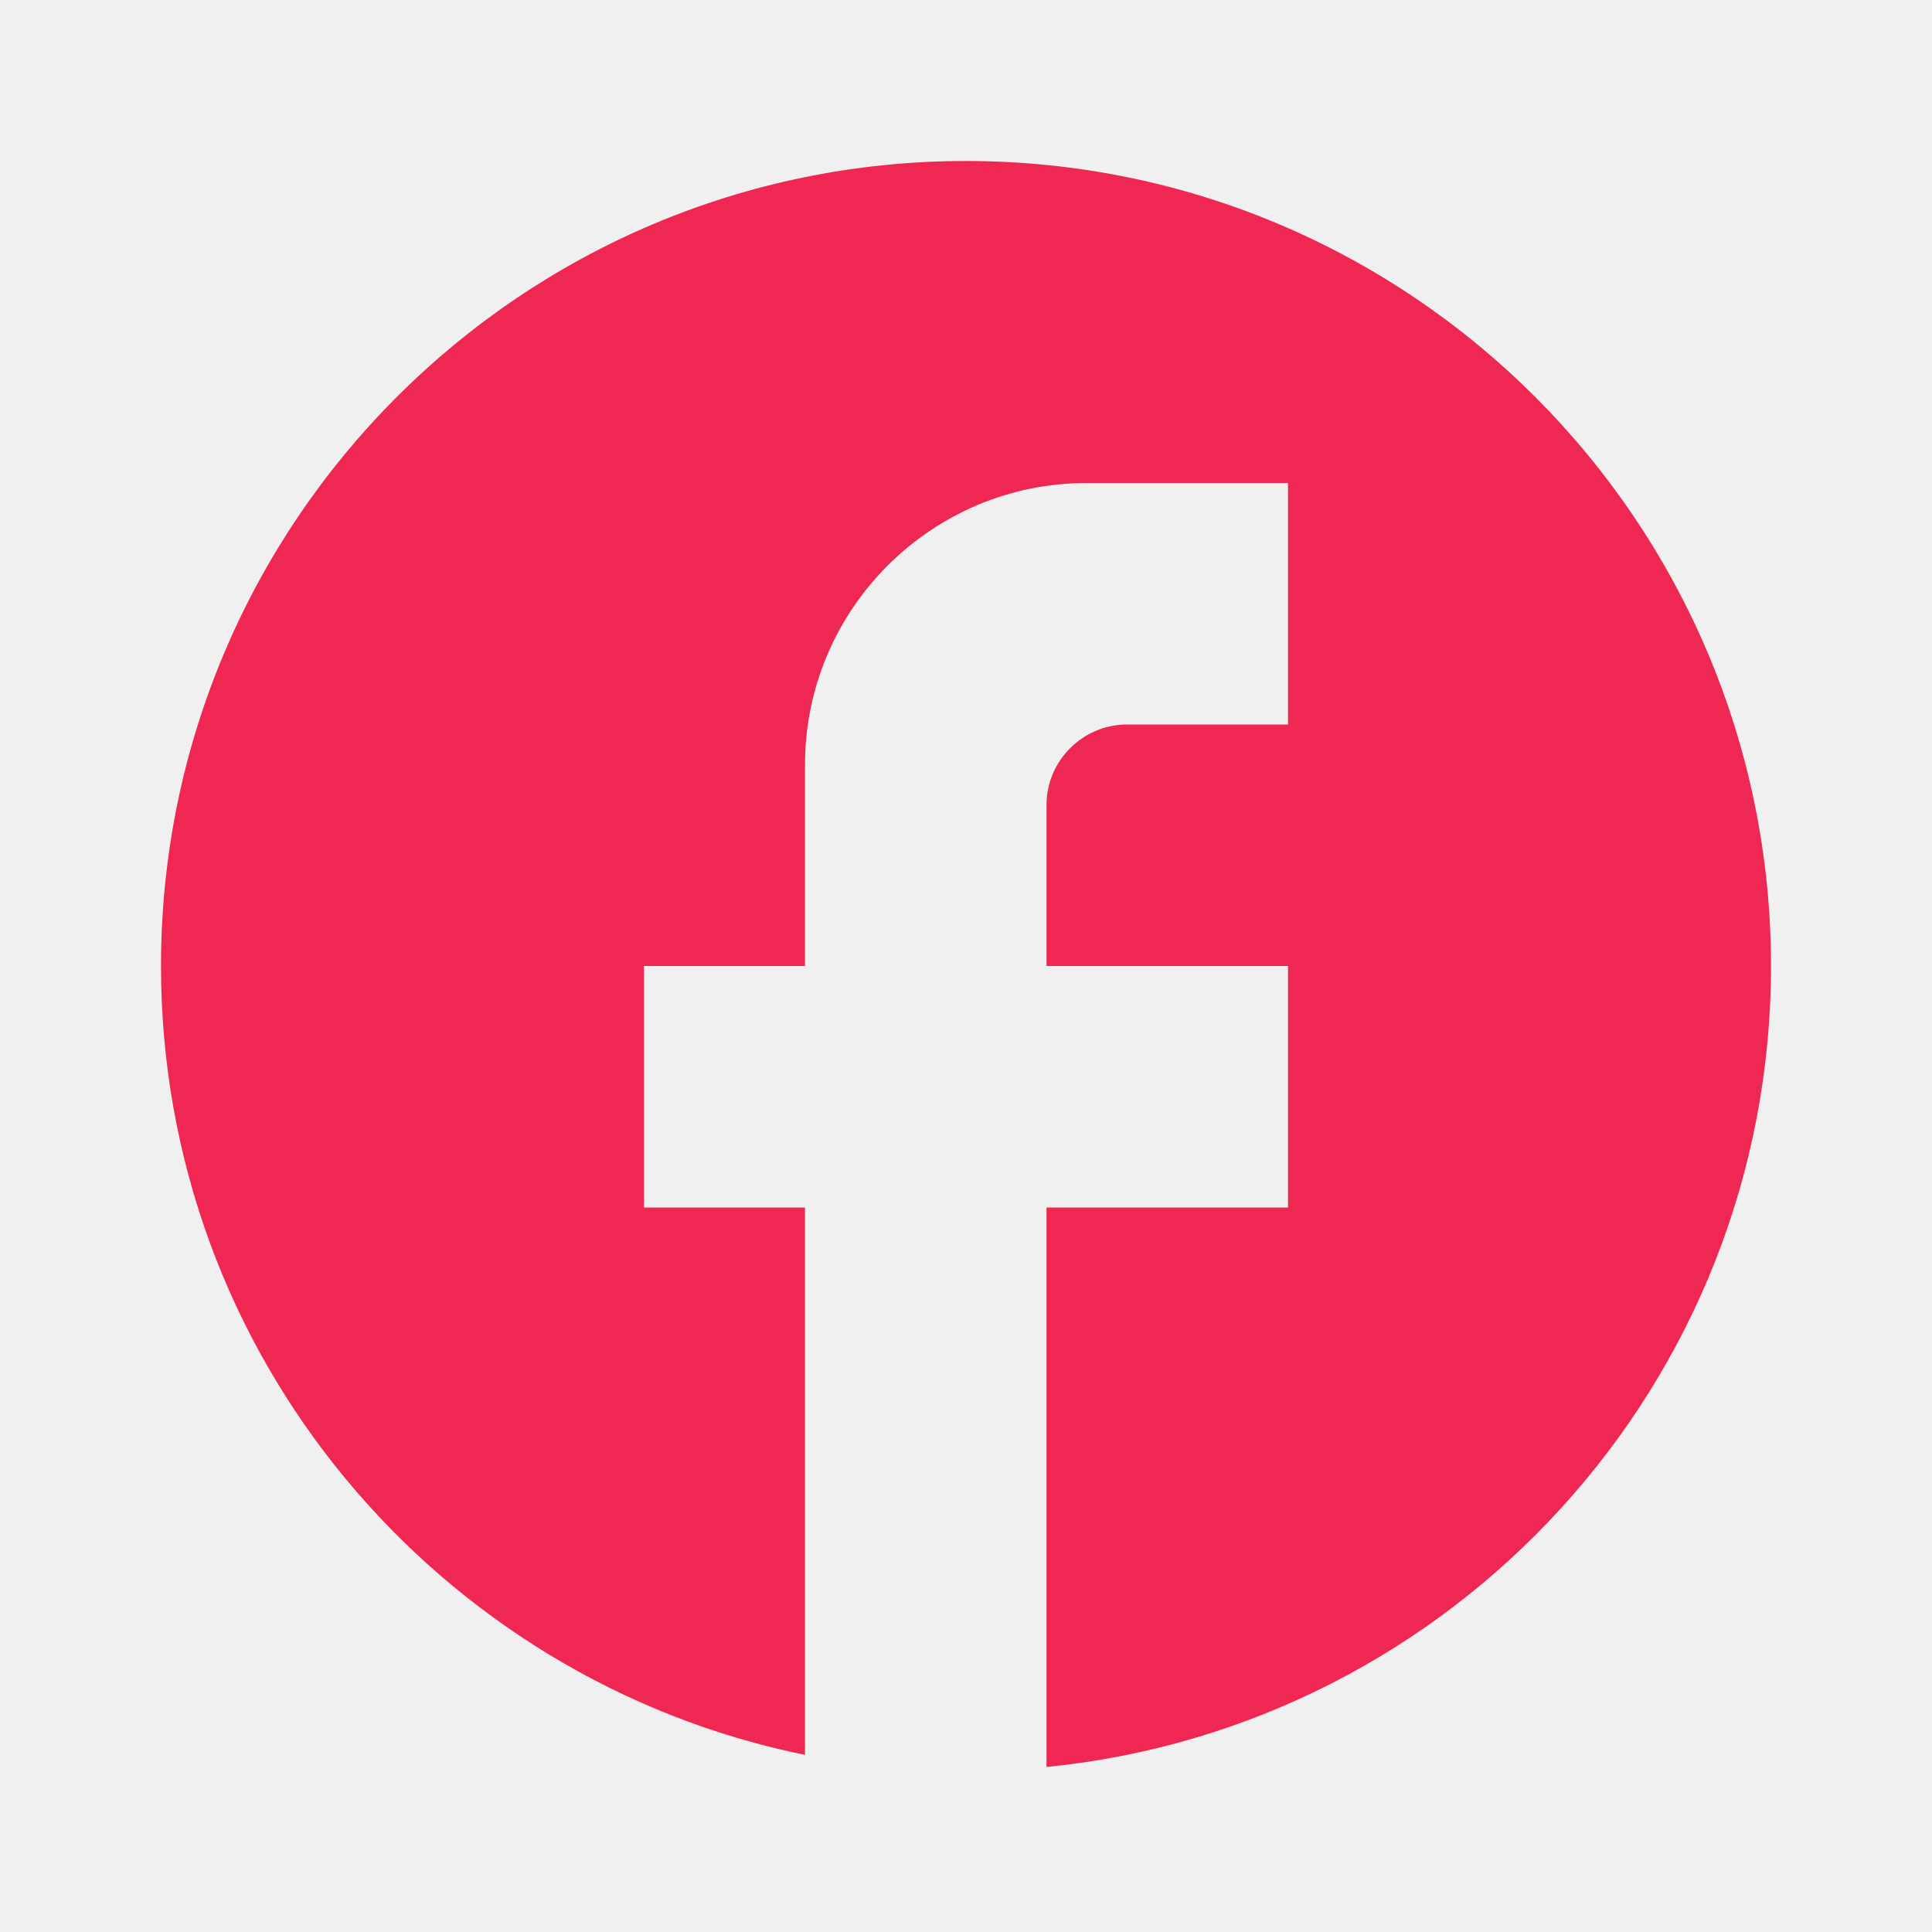
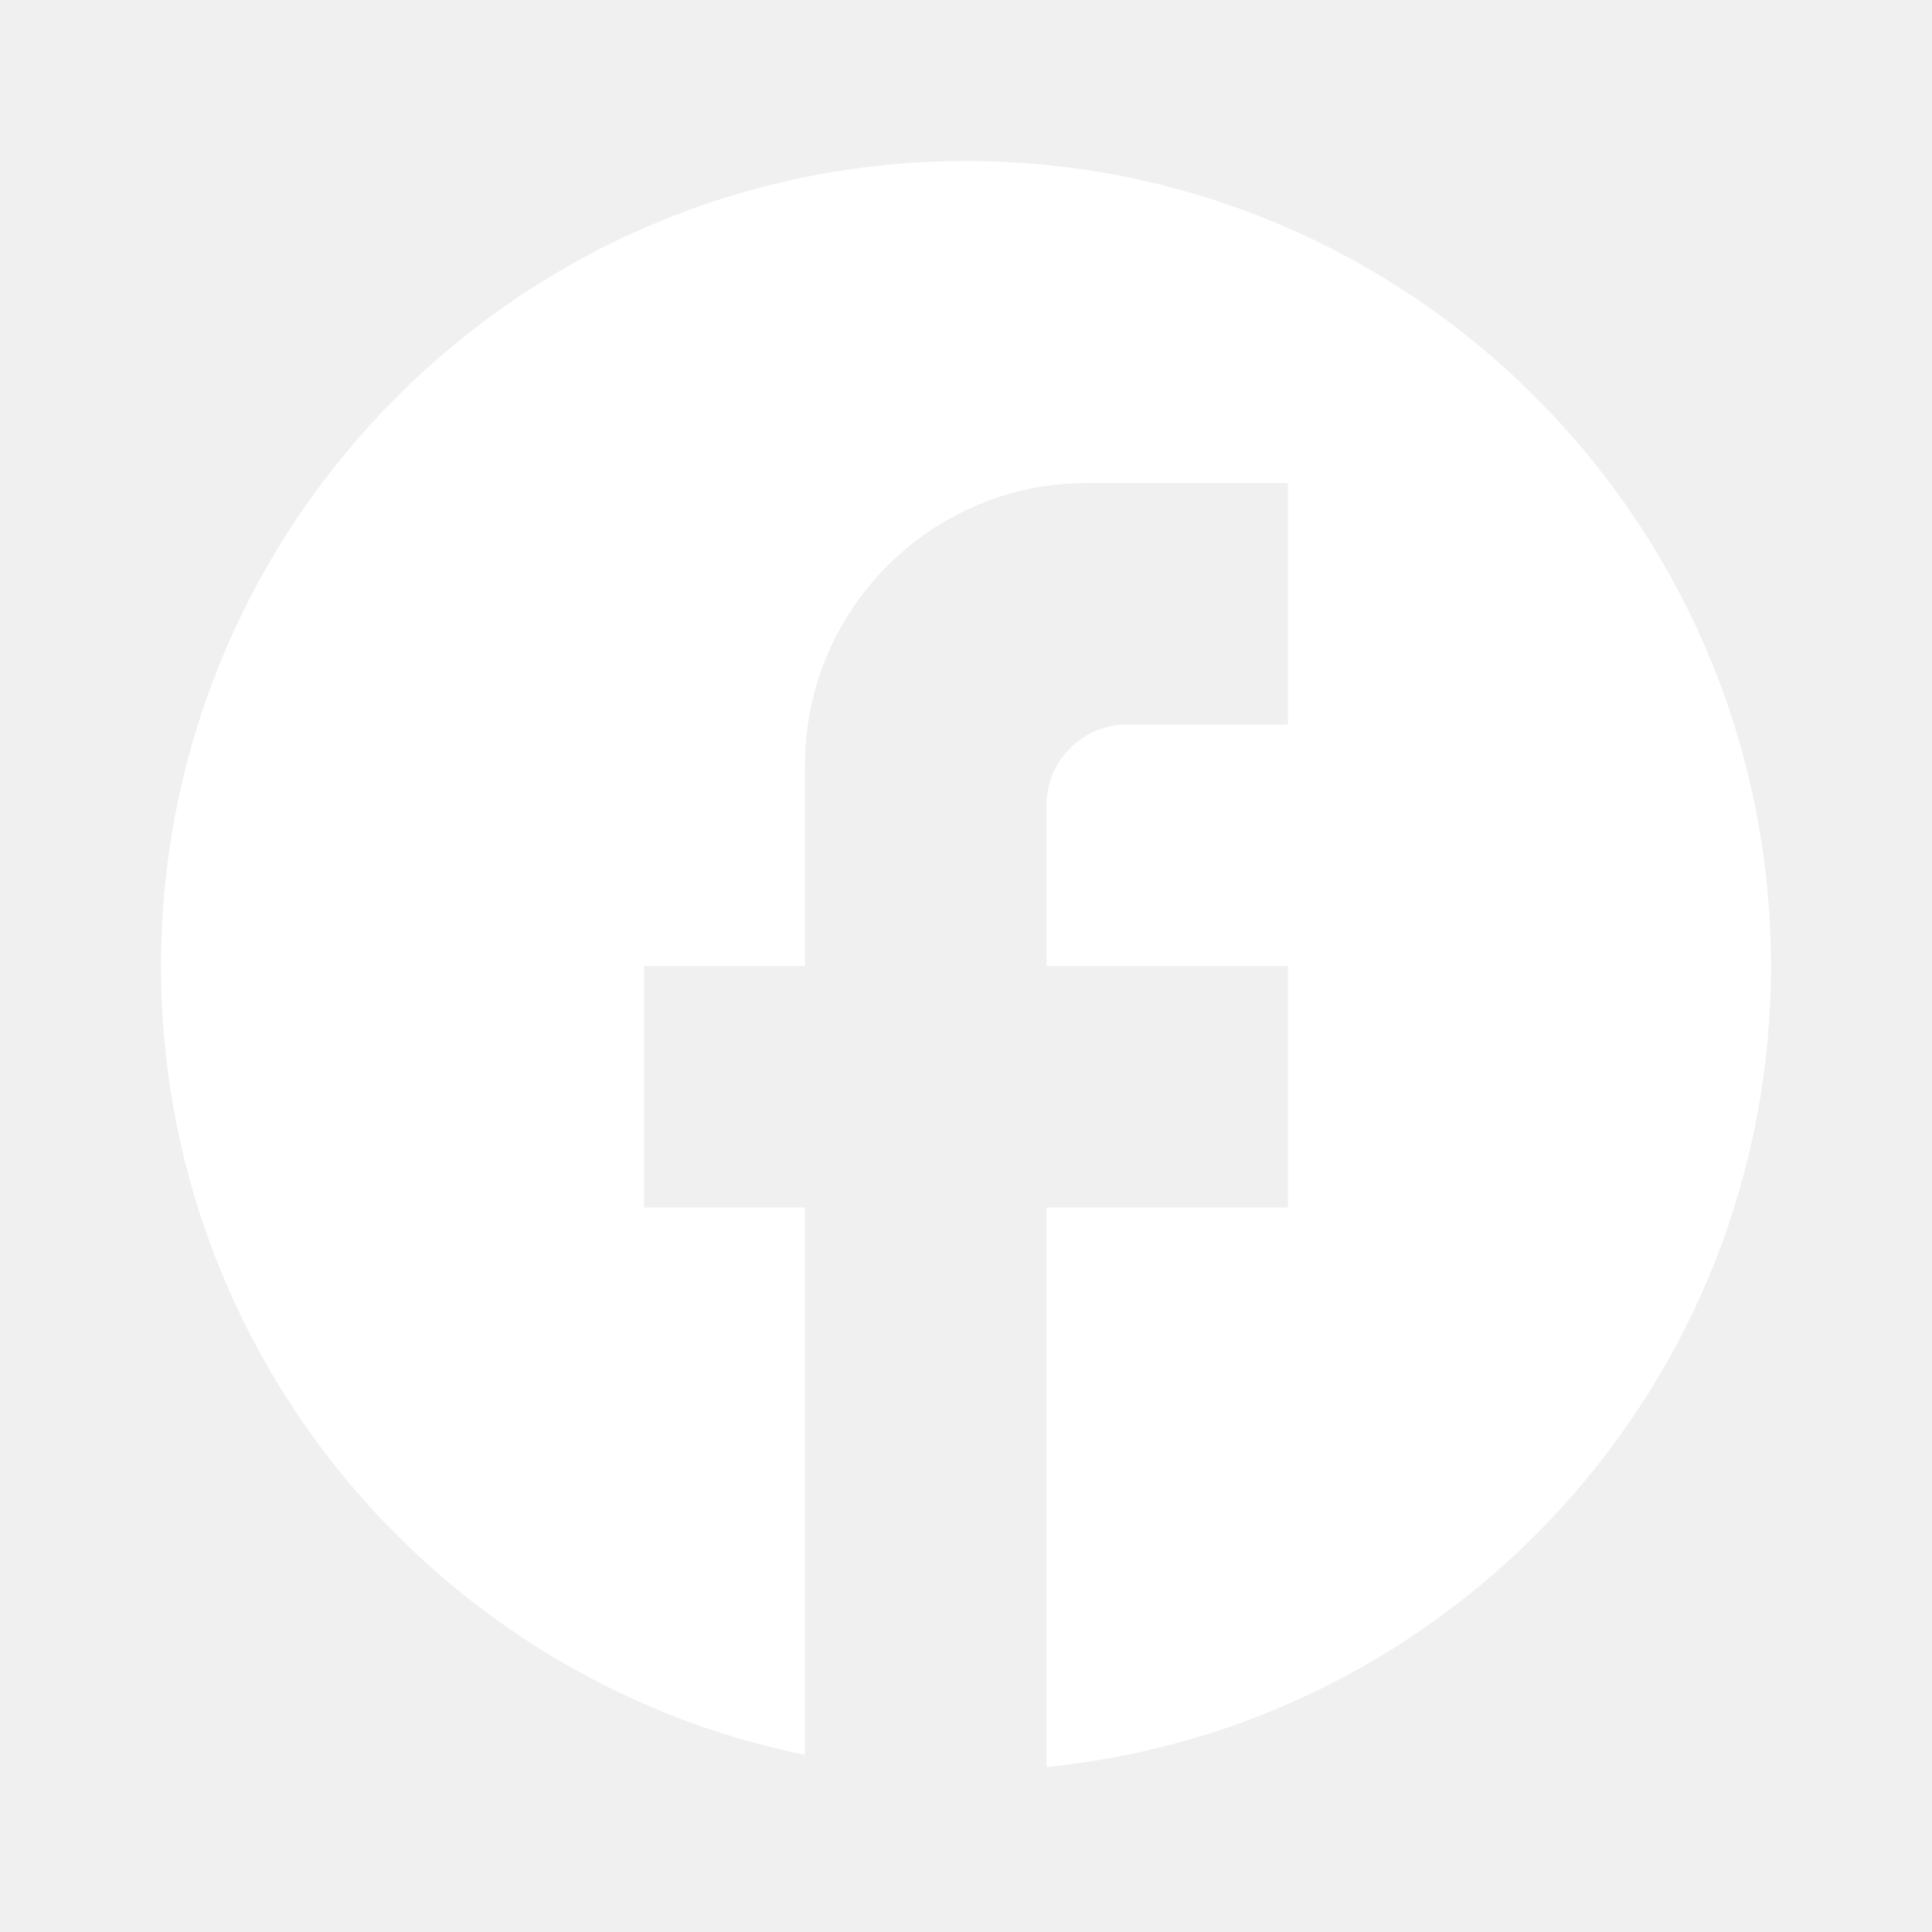
<svg xmlns="http://www.w3.org/2000/svg" width="24" height="24" viewBox="0 0 24 24" fill="none">
-   <path d="M22 12C22 6.48 17.52 2 12 2C6.48 2 2 6.48 2 12C2 16.84 5.44 20.87 10 21.8V15H8V12H10V9.5C10 7.57 11.57 6 13.5 6H16V9H14C13.45 9 13 9.45 13 10V12H16V15H13V21.95C18.05 21.45 22 17.19 22 12Z" fill="#EE2852" />
+   <path d="M22 12C22 6.48 17.52 2 12 2C6.48 2 2 6.48 2 12C2 16.84 5.44 20.87 10 21.8V15H8V12H10V9.5C10 7.57 11.57 6 13.5 6H16V9H14C13.45 9 13 9.45 13 10V12H16V15H13V21.95C18.05 21.45 22 17.19 22 12Z" fill="white" />
</svg>
